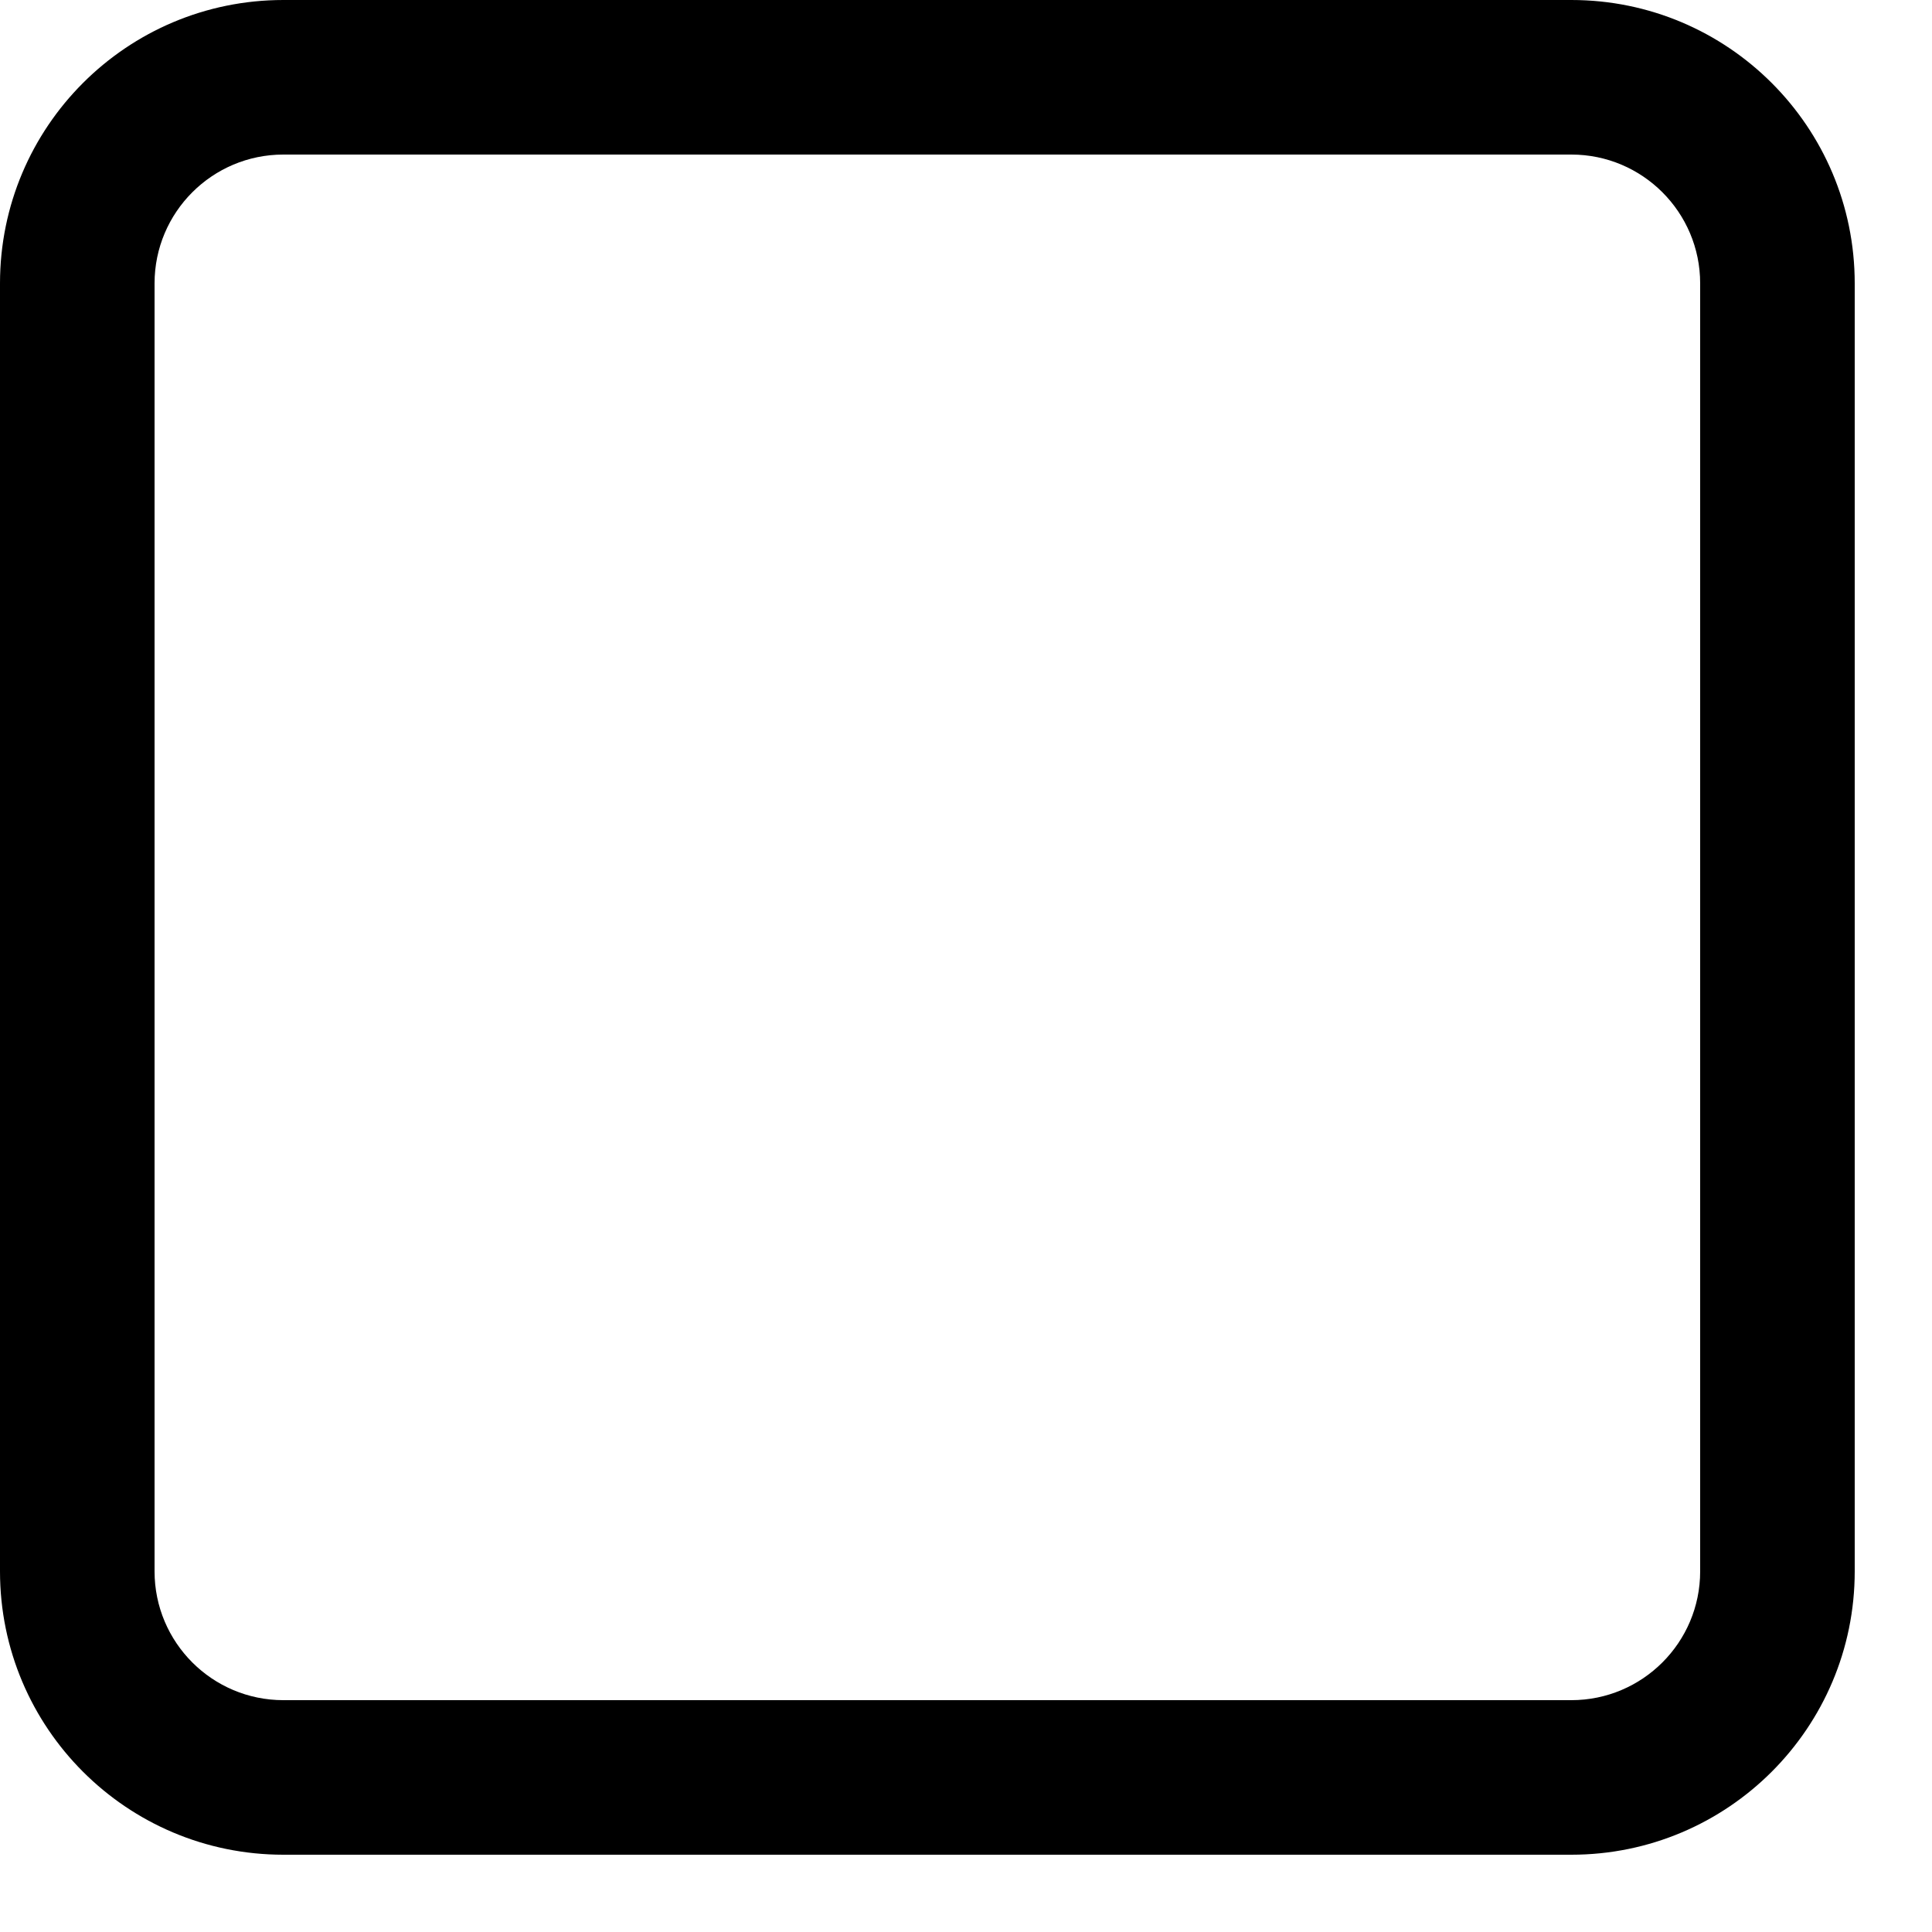
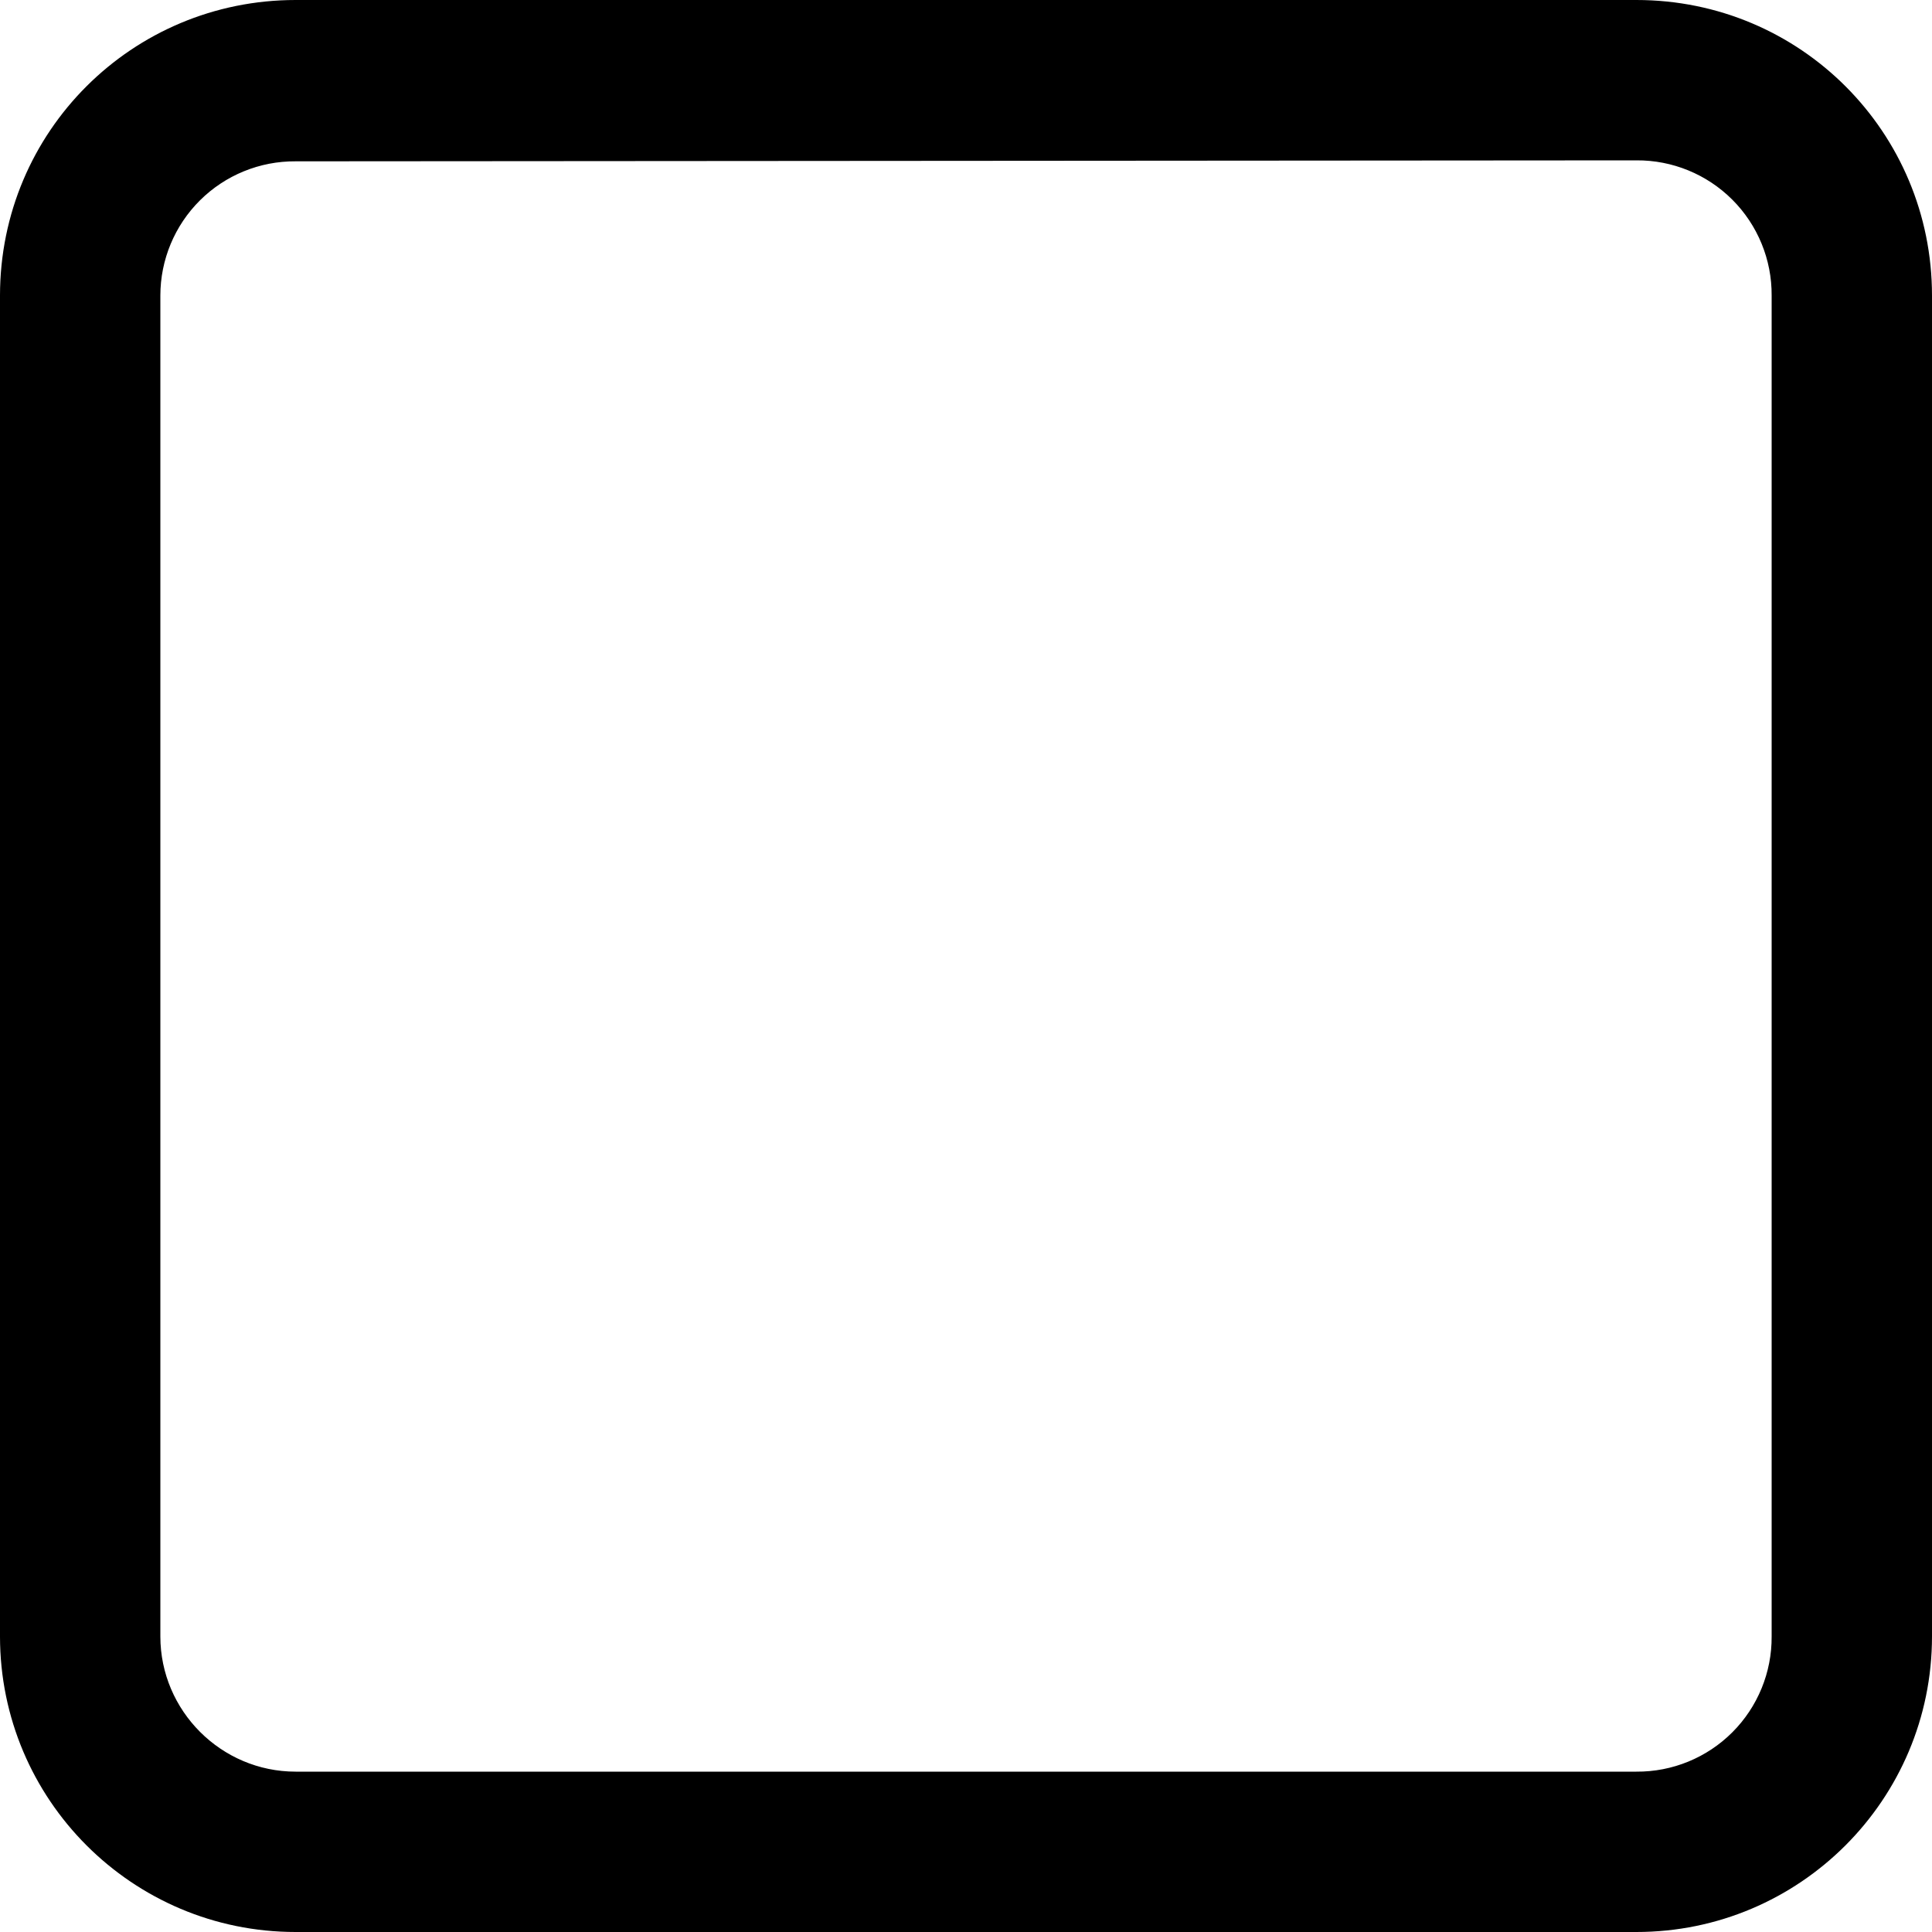
<svg xmlns="http://www.w3.org/2000/svg" width="64" height="64" viewBox="0 0 2 2">
-   <g stroke="none" stroke-width="1" fill="none" fill-rule="evenodd" id="g2" transform="matrix(0.1066667,0,0,0.1066667,-0.32,-0.32)">
-     <g fill="currentColor" fill-rule="nonzero" id="g1">
-       <path d="m 5.75,3 h 12.5 C 19.769,3 21,4.231 21,5.75 v 12.5 C 21,19.769 19.769,21 18.25,21 H 5.75 C 4.231,21 3,19.769 3,18.25 V 5.75 C 3,4.231 4.231,3 5.75,3 Z m 0,1.5 C 5.06,4.5 4.5,5.06 4.5,5.75 v 12.5 c 0,0.69 0.56,1.25 1.25,1.25 h 12.5 c 0.69,0 1.25,-0.56 1.25,-1.25 V 5.75 C 19.5,5.06 18.94,4.5 18.25,4.5 Z" id="path1" />
-     </g>
-   </g>
+   <path d="M.306 0h1.388C1.864 0 2 .137 2 .306v1.388A.306.306 0 0 1 1.694 2H.306A.306.306 0 0 1 0 1.694V.306C0 .136.137 0 .306 0Zm0 .167a.139.139 0 0 0-.14.139v1.388c0 .077.063.14.14.14h1.388a.139.139 0 0 0 .14-.14V.306a.139.139 0 0 0-.14-.14Z" />
</svg>
